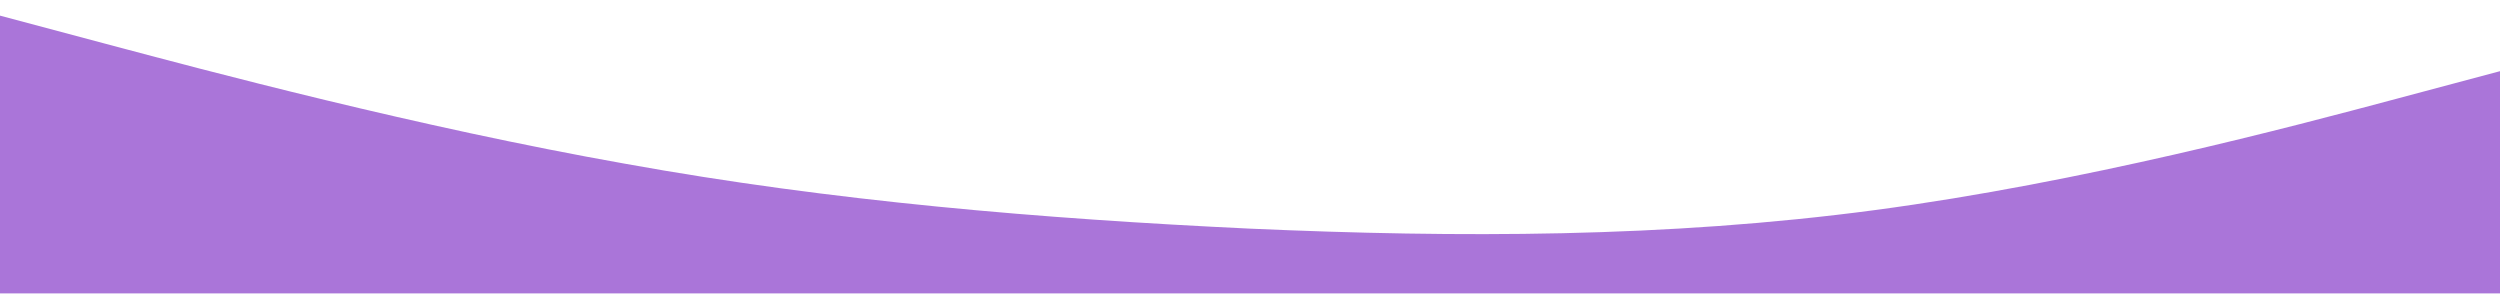
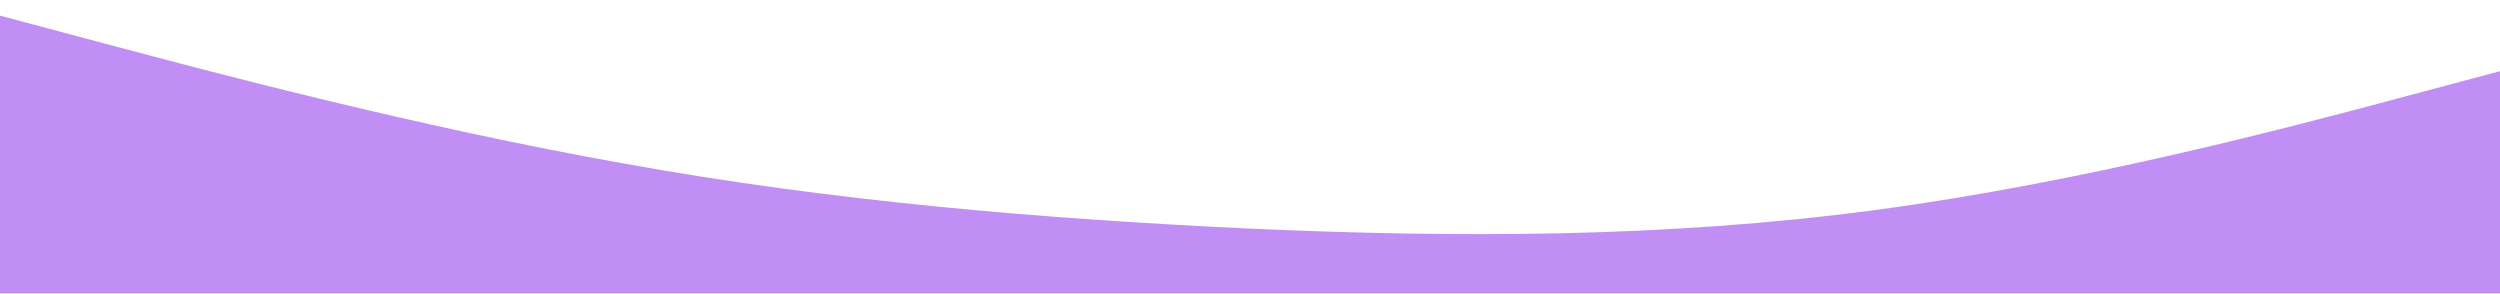
<svg xmlns="http://www.w3.org/2000/svg" width="1440" height="169" viewBox="0 0 1440 169" fill="none">
-   <path d="M0 9L60 25C120 41 240 73 360 94.3C480 116 600 126 720 131.7C840 137 960 137 1080 121C1200 105 1320 73 1380 57L1440 41V169H1380C1320 169 1200 169 1080 169C960 169 840 169 720 169C600 169 480 169 360 169C240 169 120 169 60 169H0V9Z" fill="#aa75d9" />
+   <path d="M0 9L60 25C120 41 240 73 360 94.3C480 116 600 126 720 131.7C840 137 960 137 1080 121C1200 105 1320 73 1380 57L1440 41V169H1380C1320 169 1200 169 1080 169C960 169 840 169 720 169C600 169 480 169 360 169C240 169 120 169 60 169H0V9Z" fill="#c08ef5" />
</svg>
